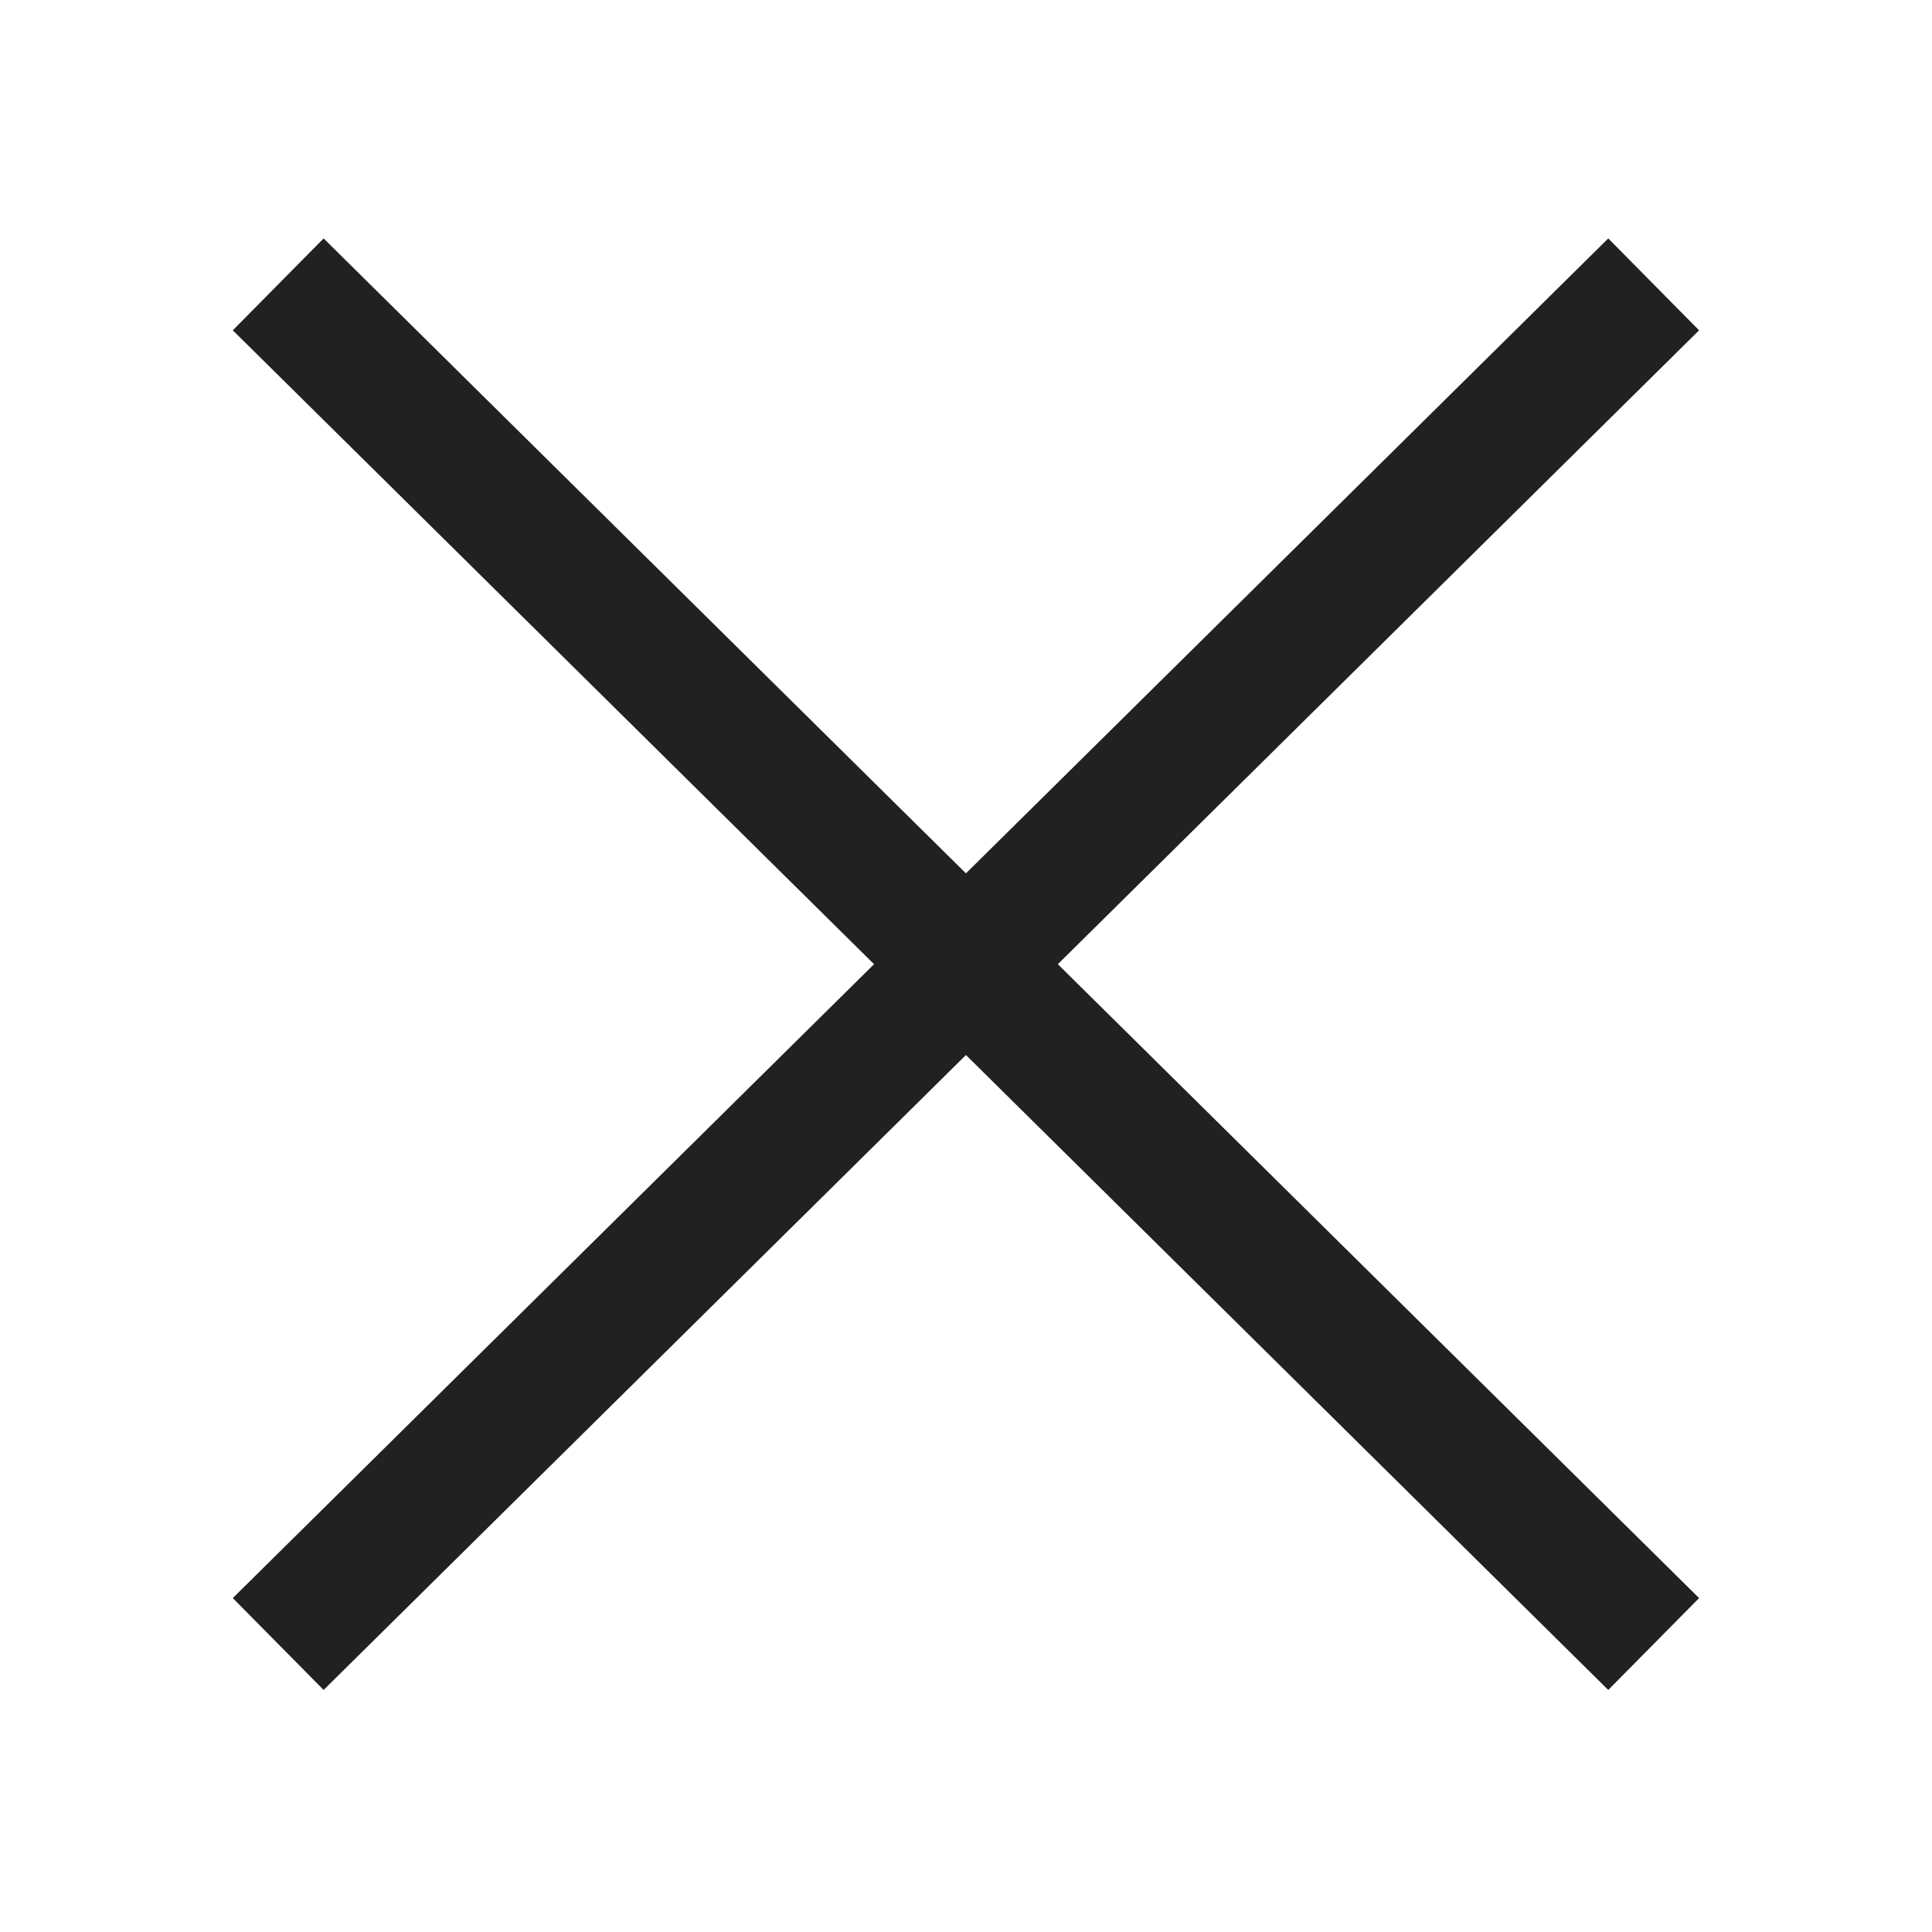
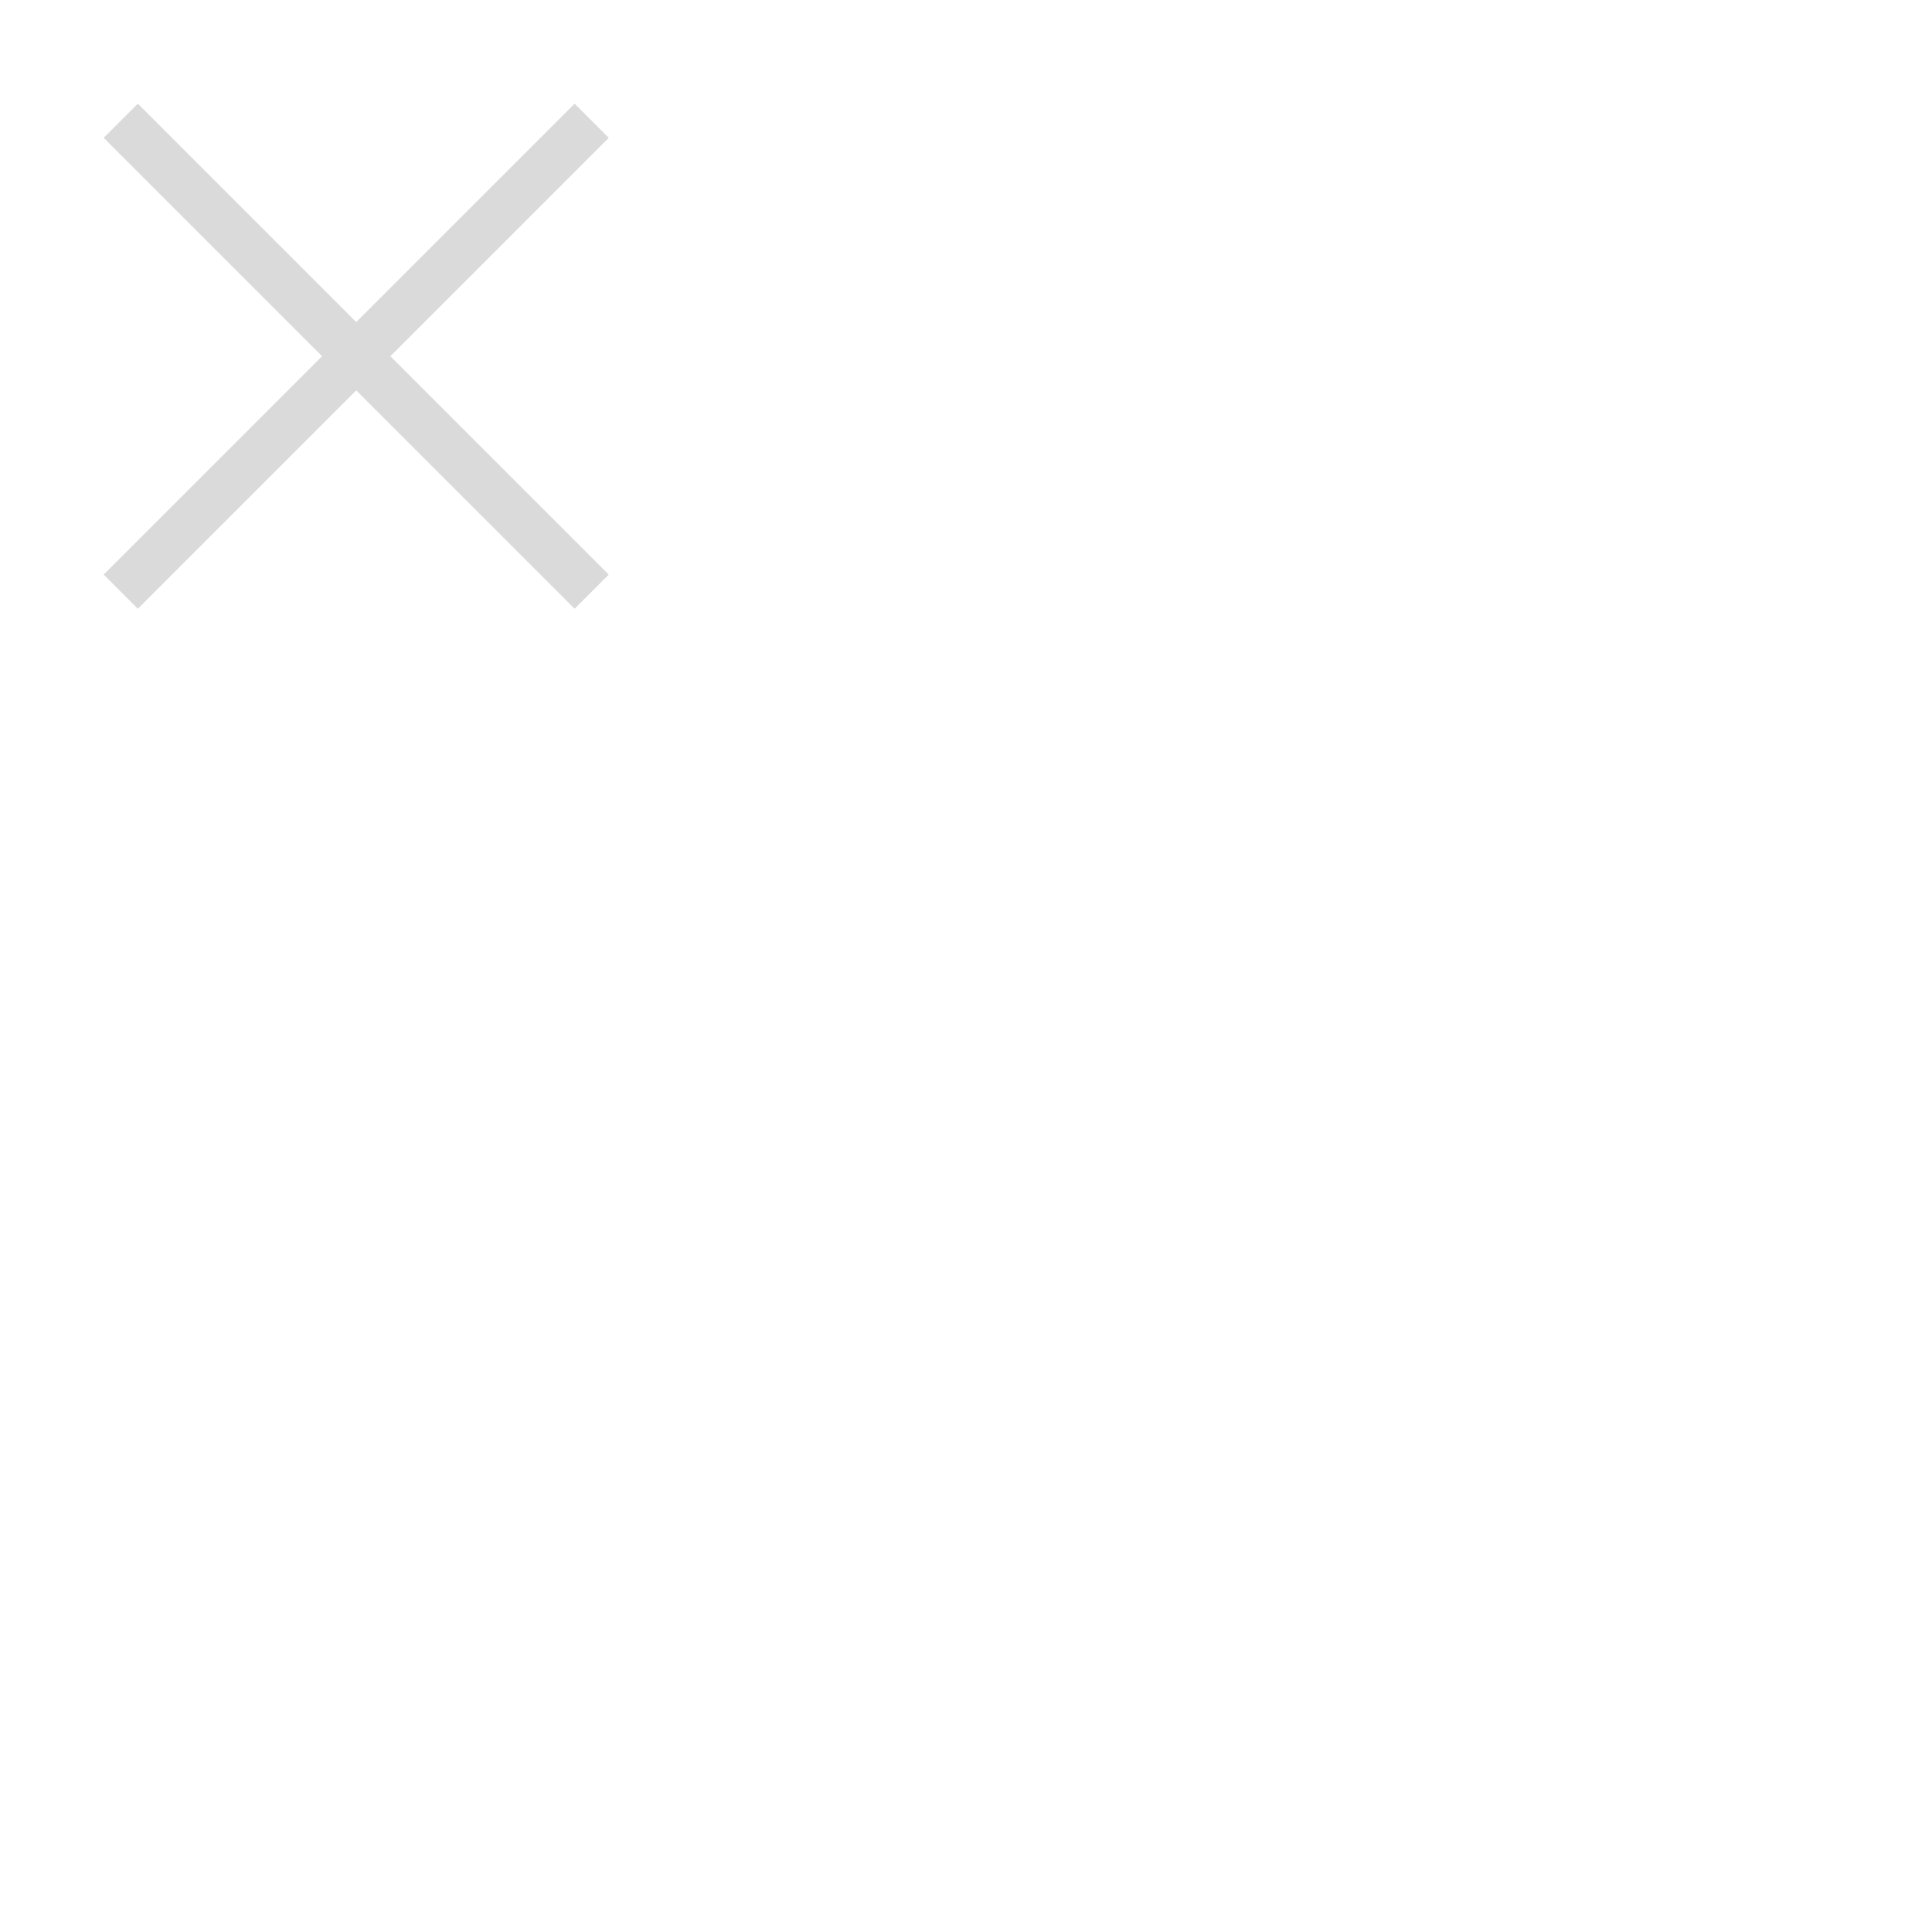
- <svg xmlns="http://www.w3.org/2000/svg" version="1.1" id="Layer_1" zoomAndPan="disable" x="0px" y="0px" width="16px" height="16px" viewBox="0 0 16 16" enable-background="new 0 0 16 16" xml:space="preserve">
-   <line fill="none" stroke="#212121" stroke-width="1.07" x1="2.304" y1="2.355" x2="13.695" y2="13.615" />
-   <line fill="none" stroke="#212121" stroke-width="1.07" x1="13.695" y1="2.355" x2="2.304" y2="13.615" />
-   <g>
-     <g>
-       <path fill="none" stroke="#212121" stroke-width="1.988" d="M3895,3891.093l30,29.657" />
-       <path fill="none" stroke="#212121" stroke-width="1.988" d="M3925,3891.093l-30,29.657" />
-     </g>
-   </g>
+ <svg xmlns="http://www.w3.org/2000/svg" version="1.1" id="Layer_1" zoomAndPan="disable" x="0px" y="0px" viewBox="-297 389 16 16" style="enable-background:new -297 389 16 16;" xml:space="preserve">
+   <style type="text/css">
+ 	.st0{fill:none;stroke:#DADADA;stroke-width:0.4;}
+ </style>
+   <line class="st0" x1="-296" y1="390" x2="-292.1" y2="393.9" />
+   <line class="st0" x1="-292.1" y1="390" x2="-296" y2="393.9" />
</svg>
